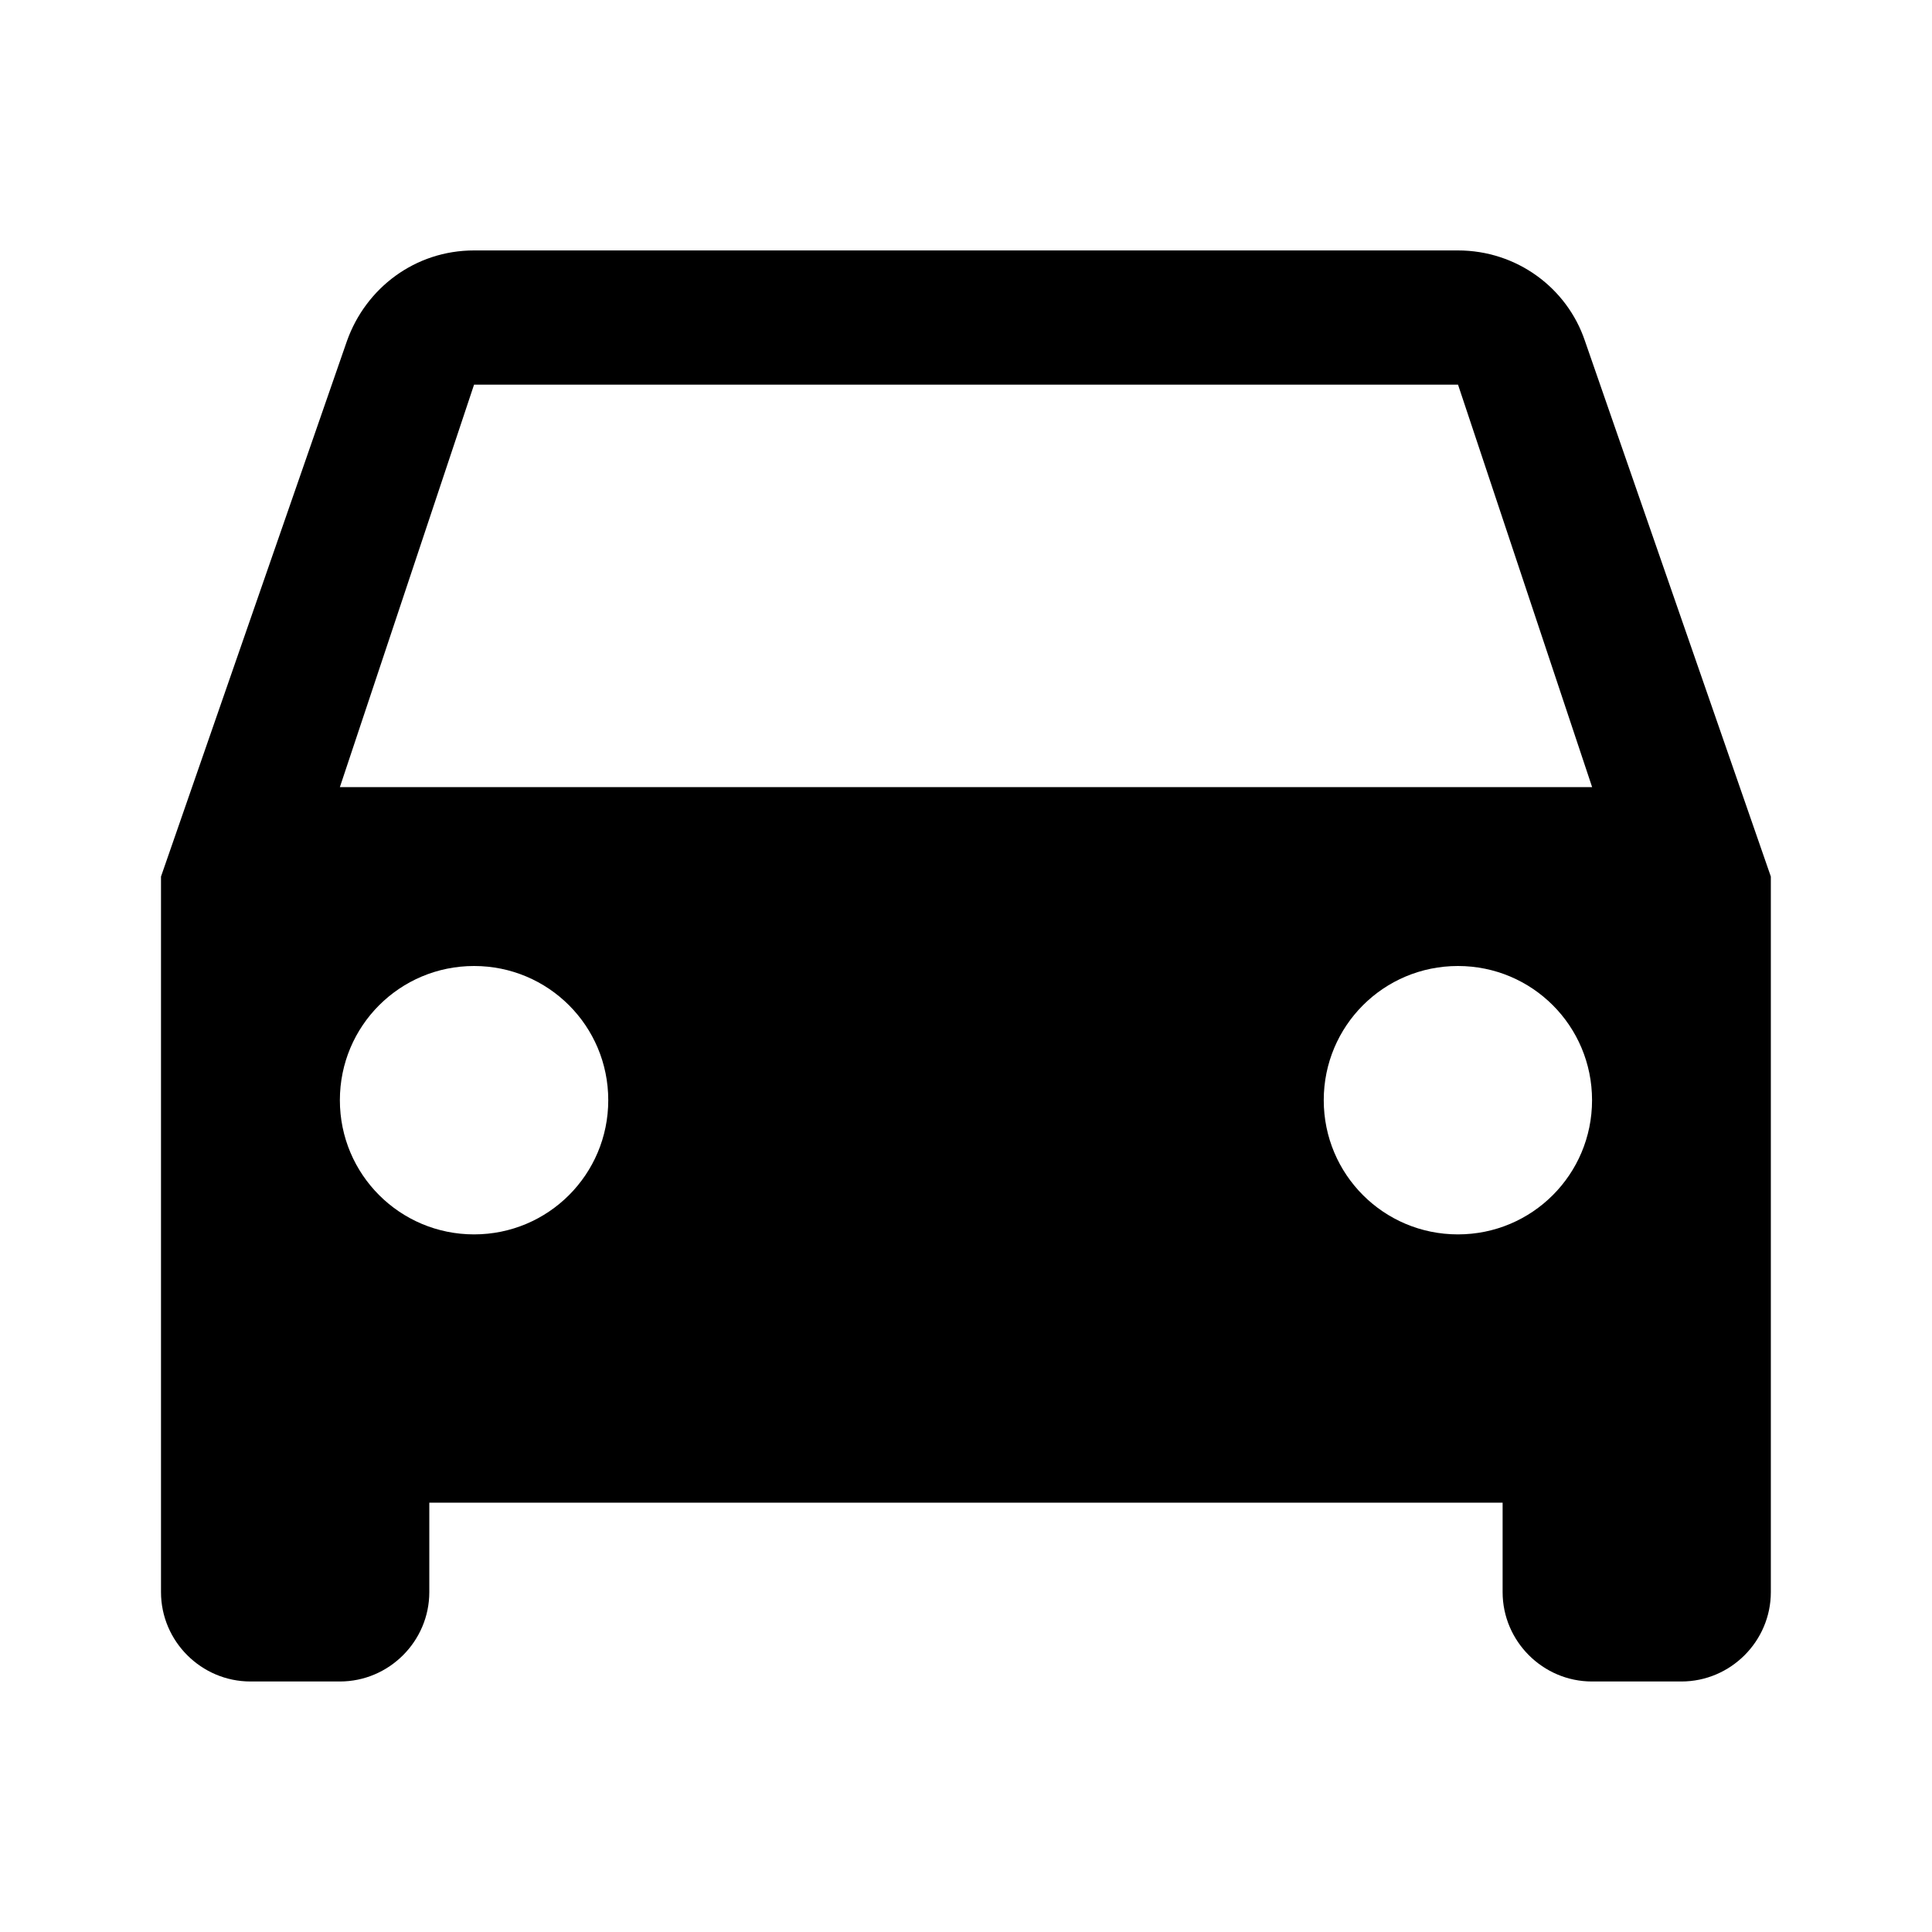
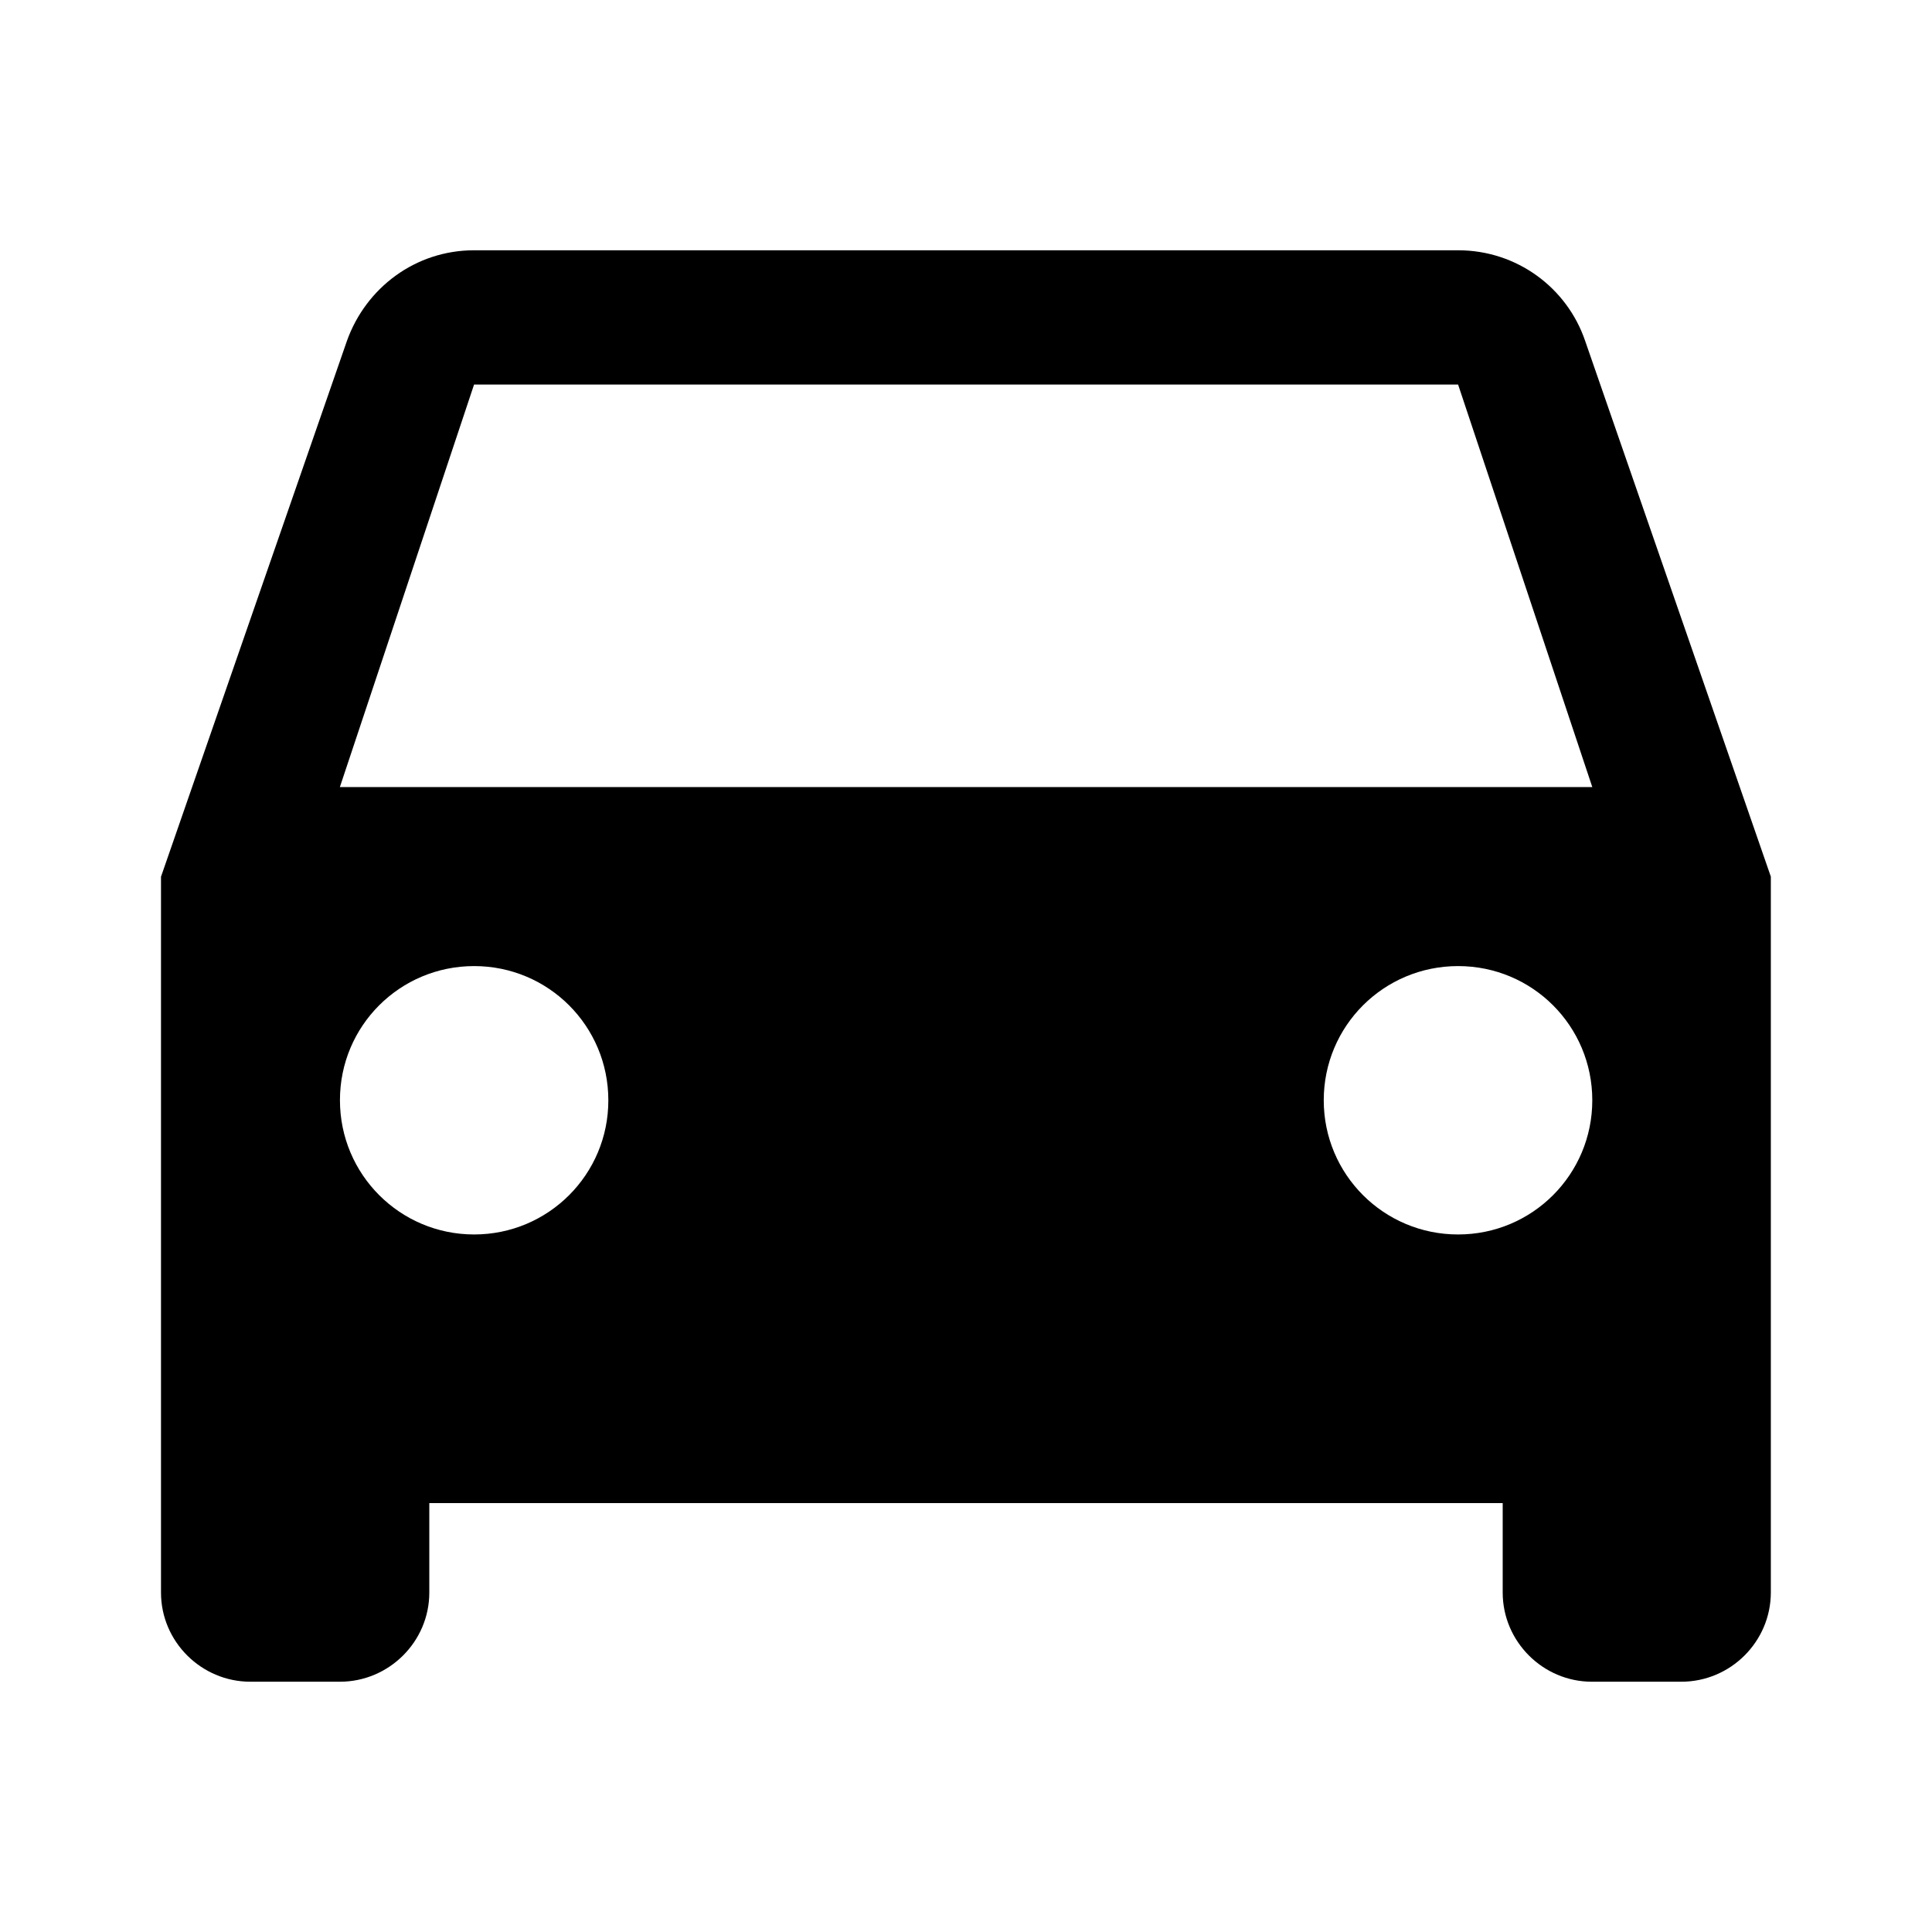
<svg xmlns="http://www.w3.org/2000/svg" version="1.1" id="master" x="0px" y="0px" width="24px" height="24px" viewBox="0 0 24 24" enable-background="new 0 0 24 24" xml:space="preserve">
-   <path d="M19.688,4.233c-0.221-0.655-0.844-1.122-1.577-1.122H5.889c-0.733,0-1.344,0.467-1.578,1.122L2,10.889v8.889  c0,0.61,0.5,1.11,1.111,1.11h1.111c0.611,0,1.111-0.5,1.111-1.11v-1.111h13.333v1.111c0,0.61,0.5,1.11,1.11,1.11h1.111  c0.611,0,1.111-0.5,1.111-1.11v-8.889L19.688,4.233z M5.889,15.334c-0.922,0-1.667-0.745-1.667-1.667  C4.222,12.744,4.967,12,5.889,12c0.922,0,1.667,0.744,1.667,1.667C7.556,14.589,6.811,15.334,5.889,15.334z M18.111,15.334  c-0.923,0-1.667-0.745-1.667-1.667c0-0.923,0.744-1.667,1.667-1.667c0.922,0,1.666,0.744,1.666,1.667  C19.777,14.589,19.033,15.334,18.111,15.334z M4.222,9.778l1.667-5h12.223l1.666,5H4.222z" />
+   <path d="M19.69,4.231c-0.224-0.654-0.844-1.122-1.577-1.122H5.89c-0.732,0-1.344,0.468-1.579,1.122L2,10.891v8.893  c0,0.608,0.5,1.107,1.111,1.107h1.111c0.611,0,1.111-0.499,1.111-1.107v-1.112h13.334v1.111c0,0.609,0.5,1.108,1.108,1.108h1.11  c0.613,0,1.113-0.499,1.113-1.11V10.89L19.69,4.231z M5.89,15.335c-0.922,0-1.667-0.746-1.667-1.667  c-0.001-0.923,0.744-1.667,1.667-1.667c0.922,0,1.667,0.744,1.667,1.667C7.558,14.589,6.812,15.335,5.89,15.335z M18.113,15.335  c-0.924,0-1.669-0.746-1.669-1.667c0-0.923,0.745-1.667,1.669-1.667c0.923,0,1.667,0.744,1.667,1.667  C19.78,14.589,19.036,15.335,18.113,15.335z M4.222,9.777l1.667-5h12.224l1.667,5H4.222z" />
</svg>
